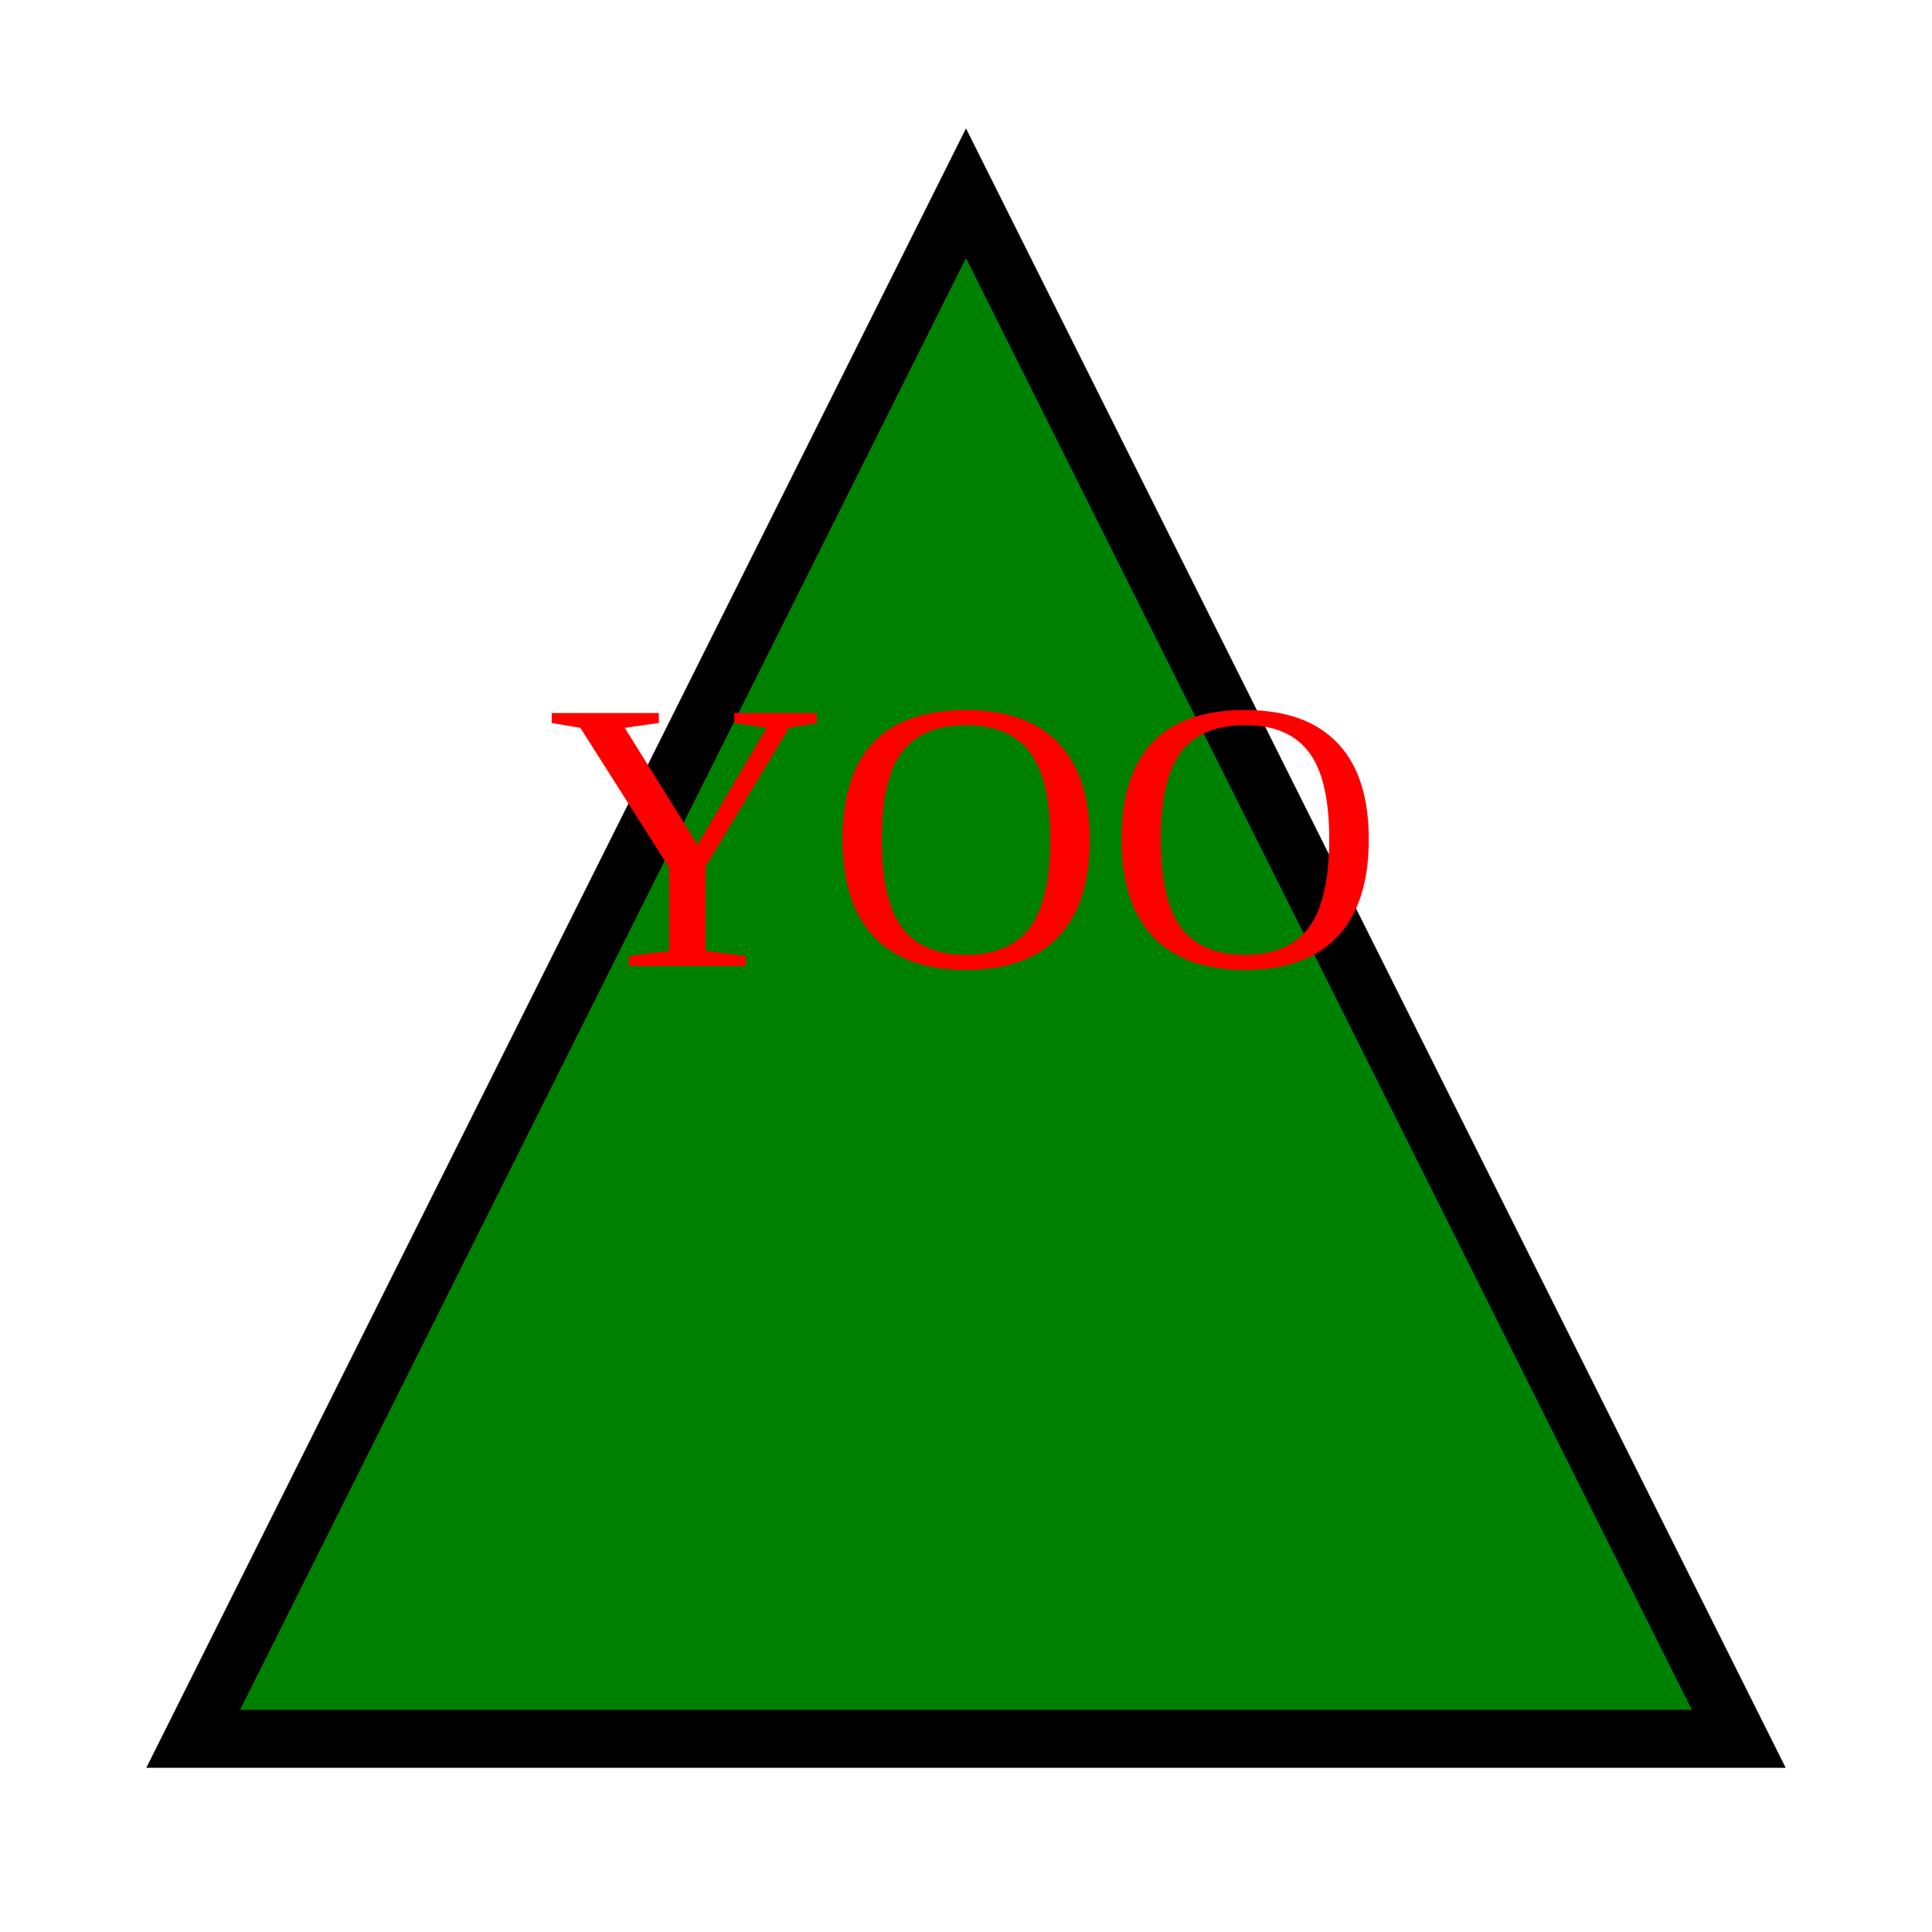
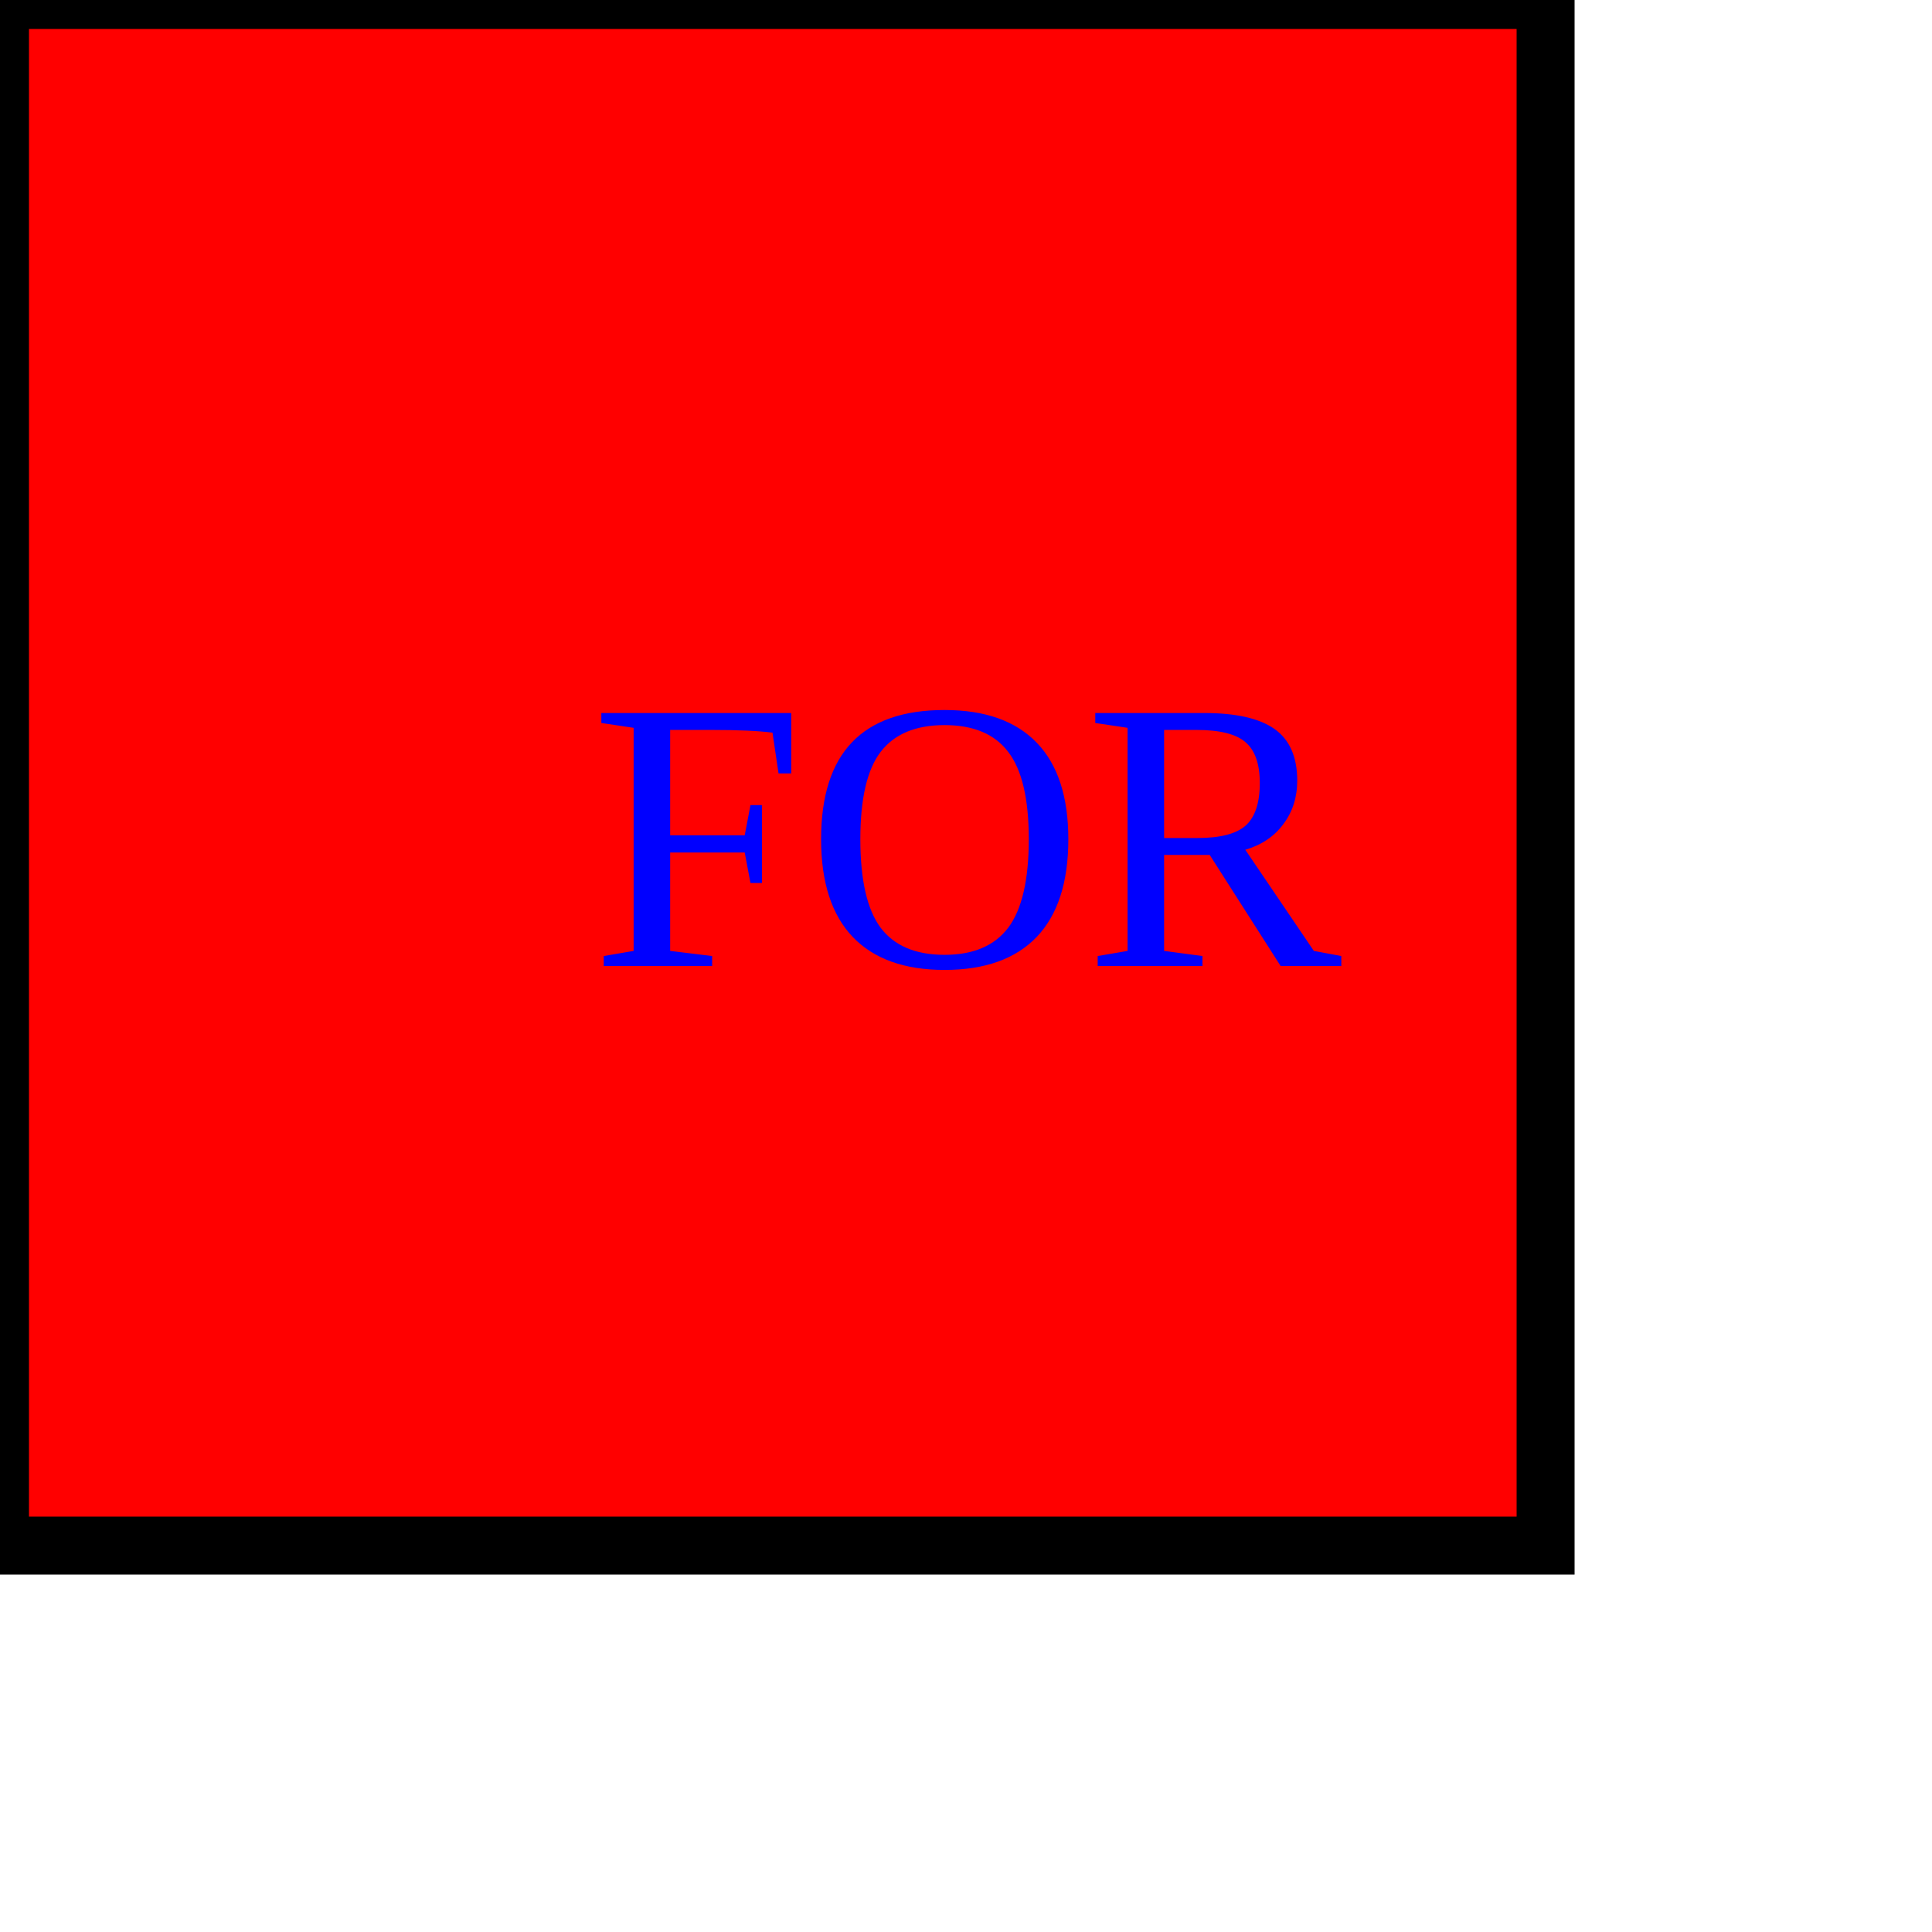
<svg xmlns="http://www.w3.org/2000/svg" width="100" height="100">
-   <polygon points="50,10 90,90 10,90" stroke="black" stroke-width="3" fill="green" />
-   <text x="50" y="50" font-size="20" text-anchor="middle" alignment-baseline="middle" fill="red">YOO</text>
+   <rect width="80" height="80" stroke="black" stroke-width="3" fill="red" />
+   <text x="50" y="50" font-size="20" text-anchor="middle" alignment-baseline="middle" fill="blue">FOR</text>
</svg>
